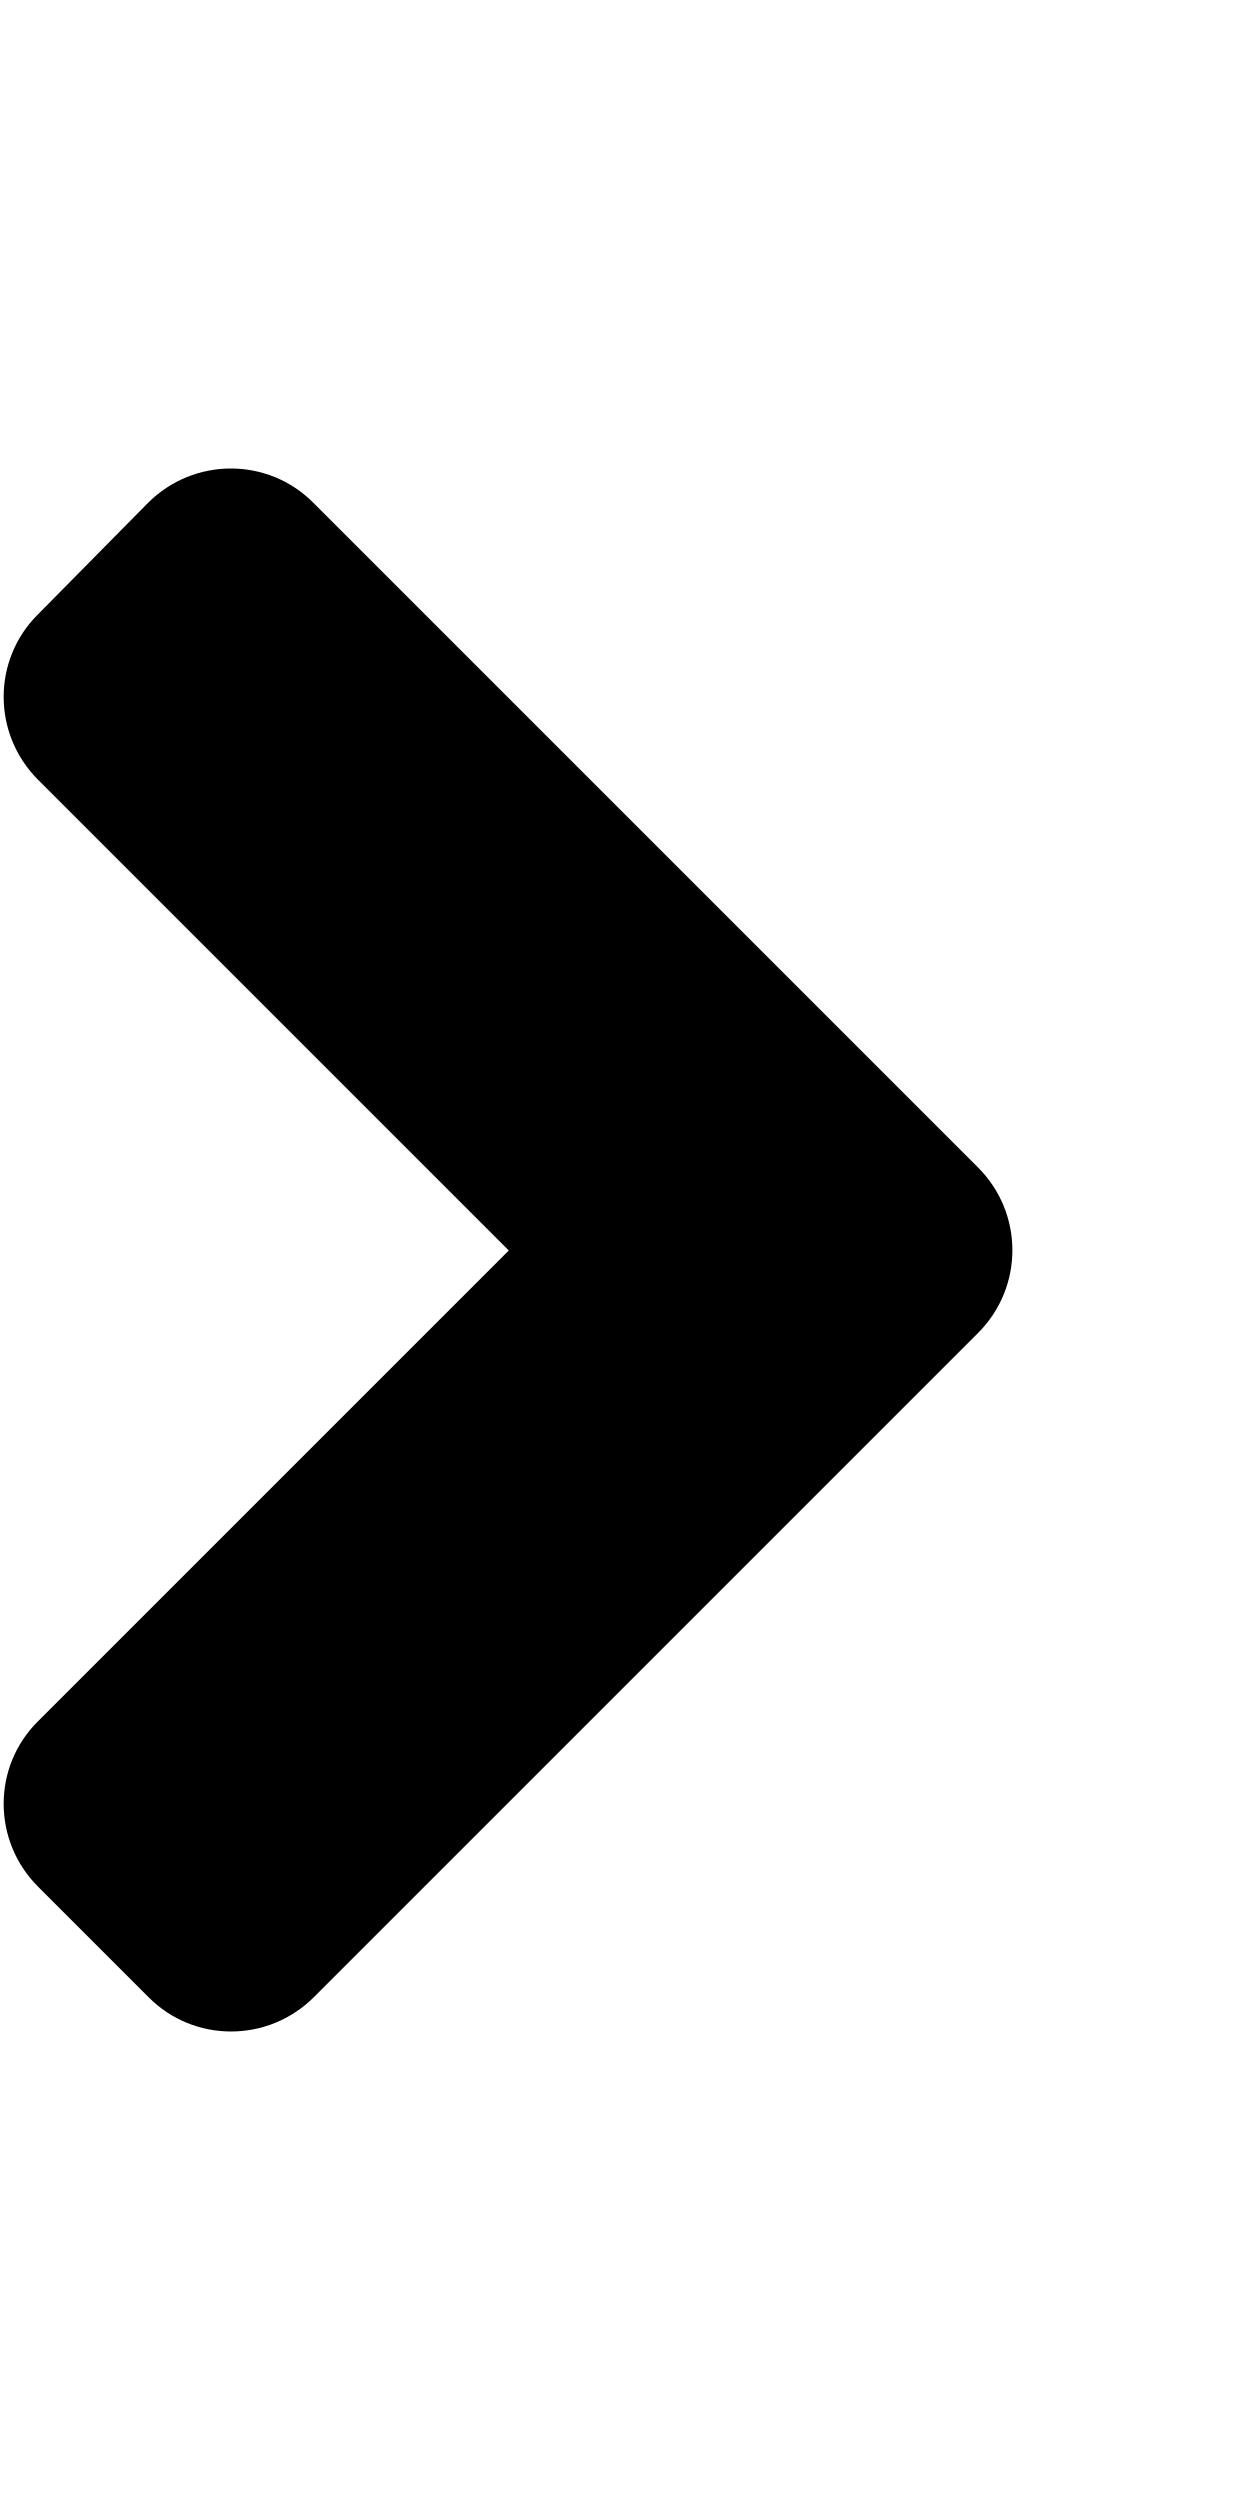
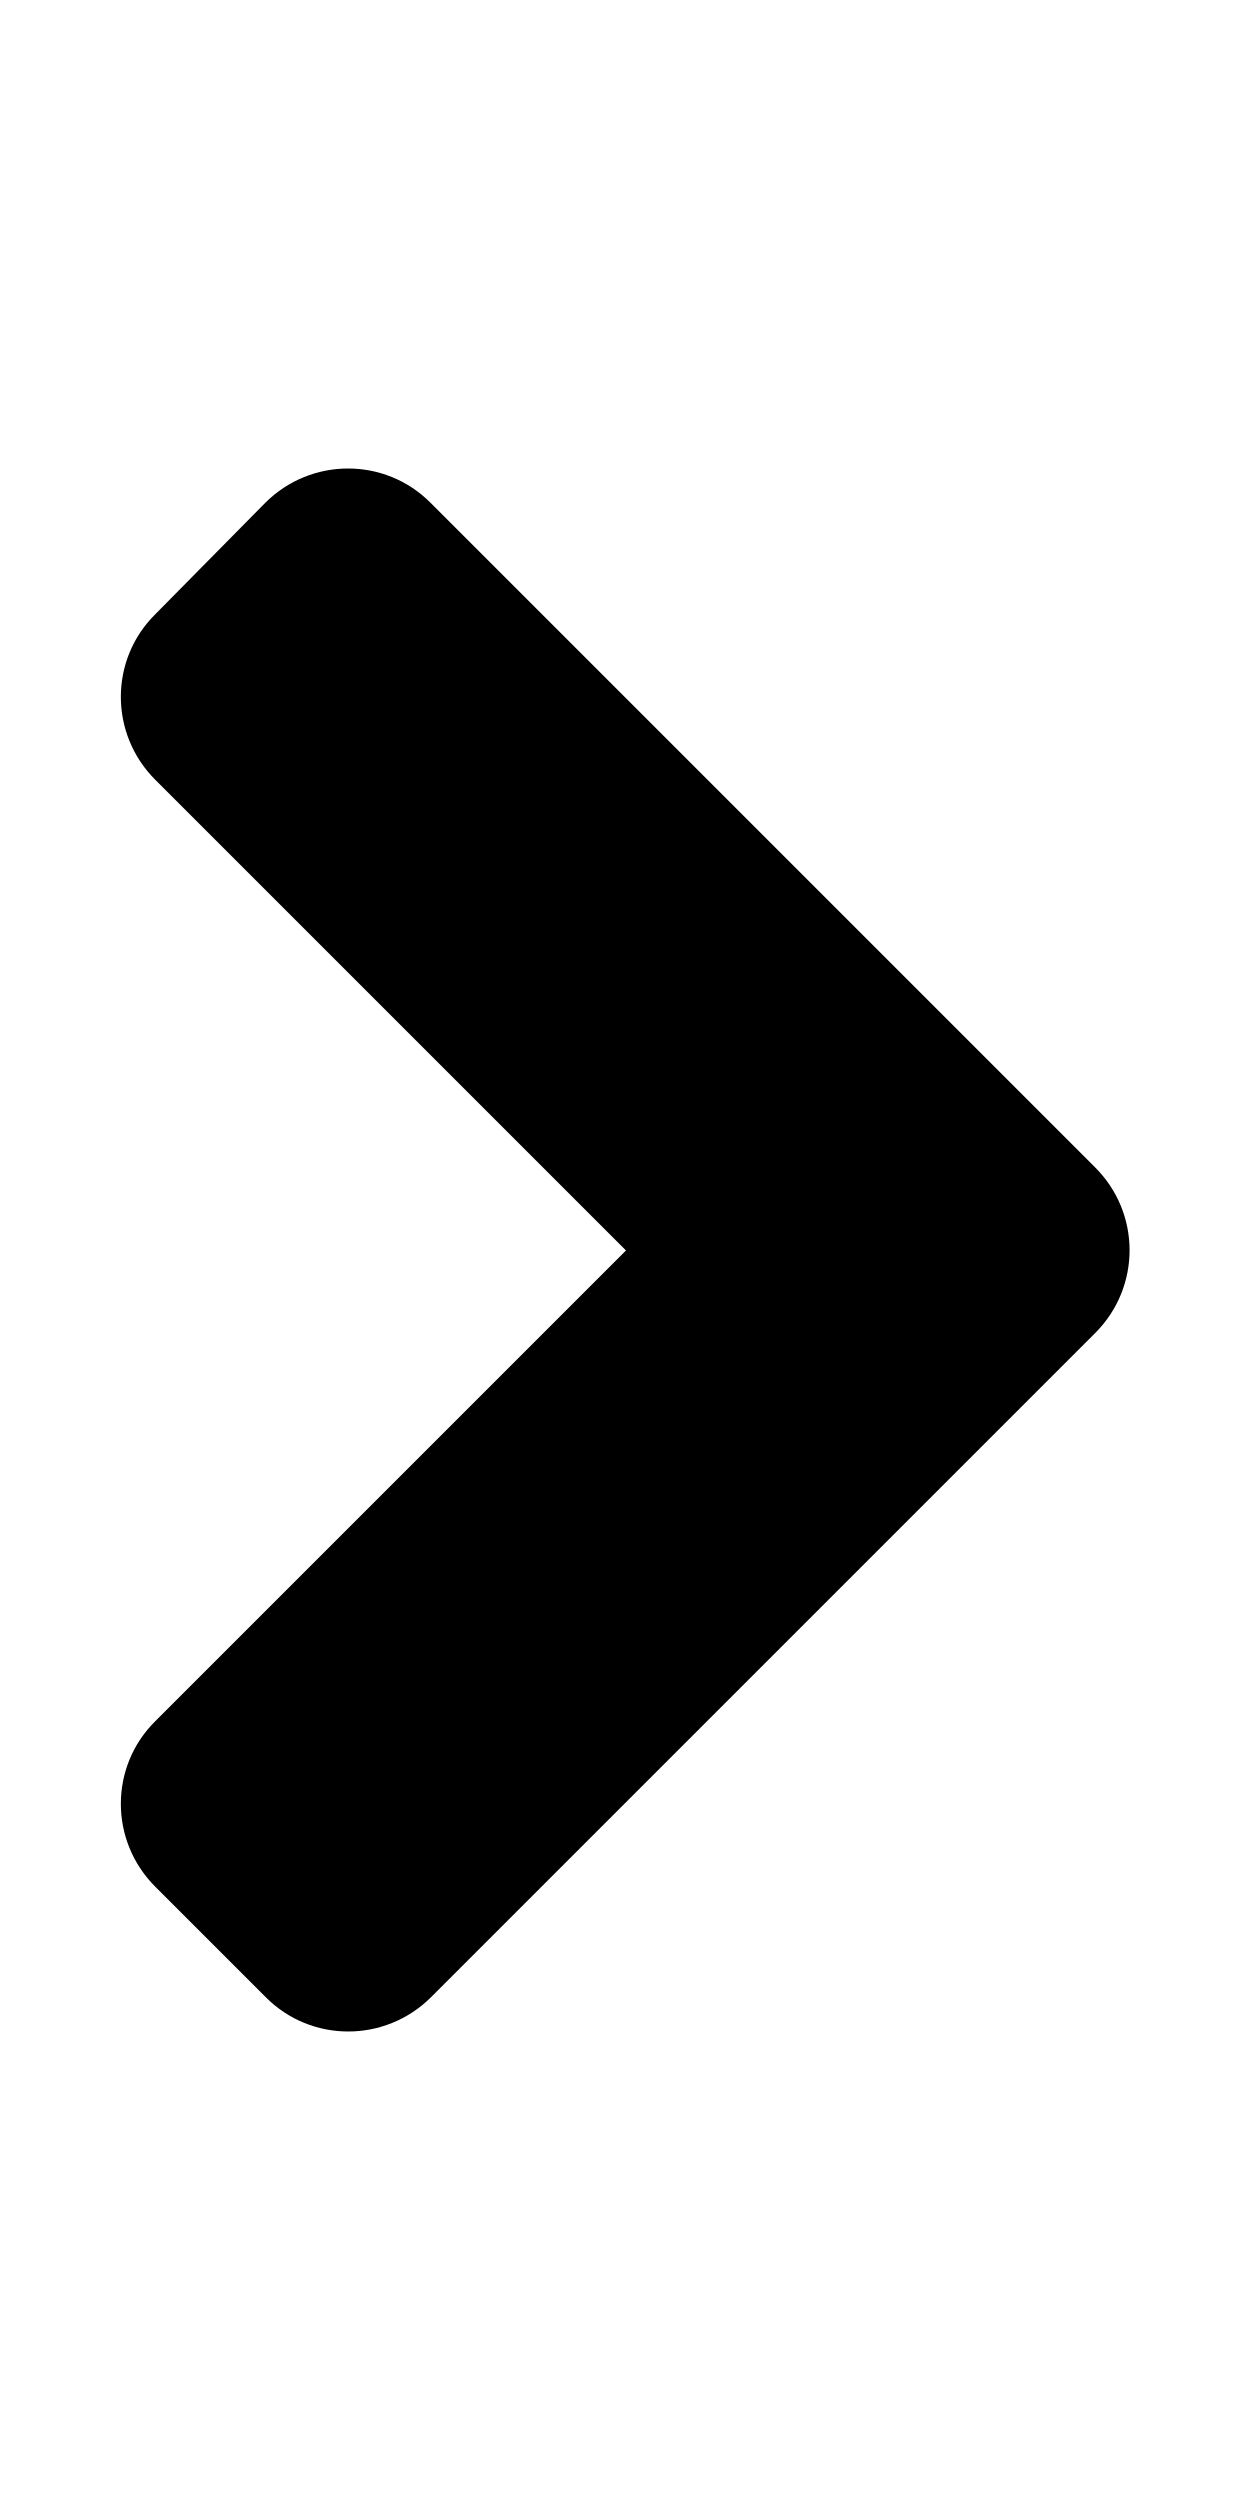
- <svg xmlns="http://www.w3.org/2000/svg" viewBox="0 0 256 512" version="1.1" id="svg4">
-   <defs id="defs8" />
-   <path d="m 200.3,273 -136,136 c -9.4,9.4 -24.6,9.4 -33.9,0 L 7.8,386.4 c -9.4,-9.4 -9.4,-24.6 0,-33.9 L 104.2,256.1 7.8,159.7 c -9.4,-9.4 -9.4,-24.6 0,-33.9 L 30.3,103 c 9.4,-9.4 24.6,-9.4 33.9,0 l 136,136 c 9.5,9.4 9.5,24.6 0.1,34 z" id="path2" />
+ <svg xmlns="http://www.w3.org/2000/svg" viewBox="0 0 256 512">
+   <path d="M224.3 273l-136 136c-9.4 9.4-24.6 9.4-33.9 0l-22.6-22.6c-9.4-9.4-9.4-24.6 0-33.9l96.4-96.4-96.4-96.4c-9.4-9.4-9.4-24.6 0-33.9L54.3 103c9.4-9.4 24.6-9.4 33.9 0l136 136c9.5 9.4 9.5 24.6.1 34z" />
</svg>
